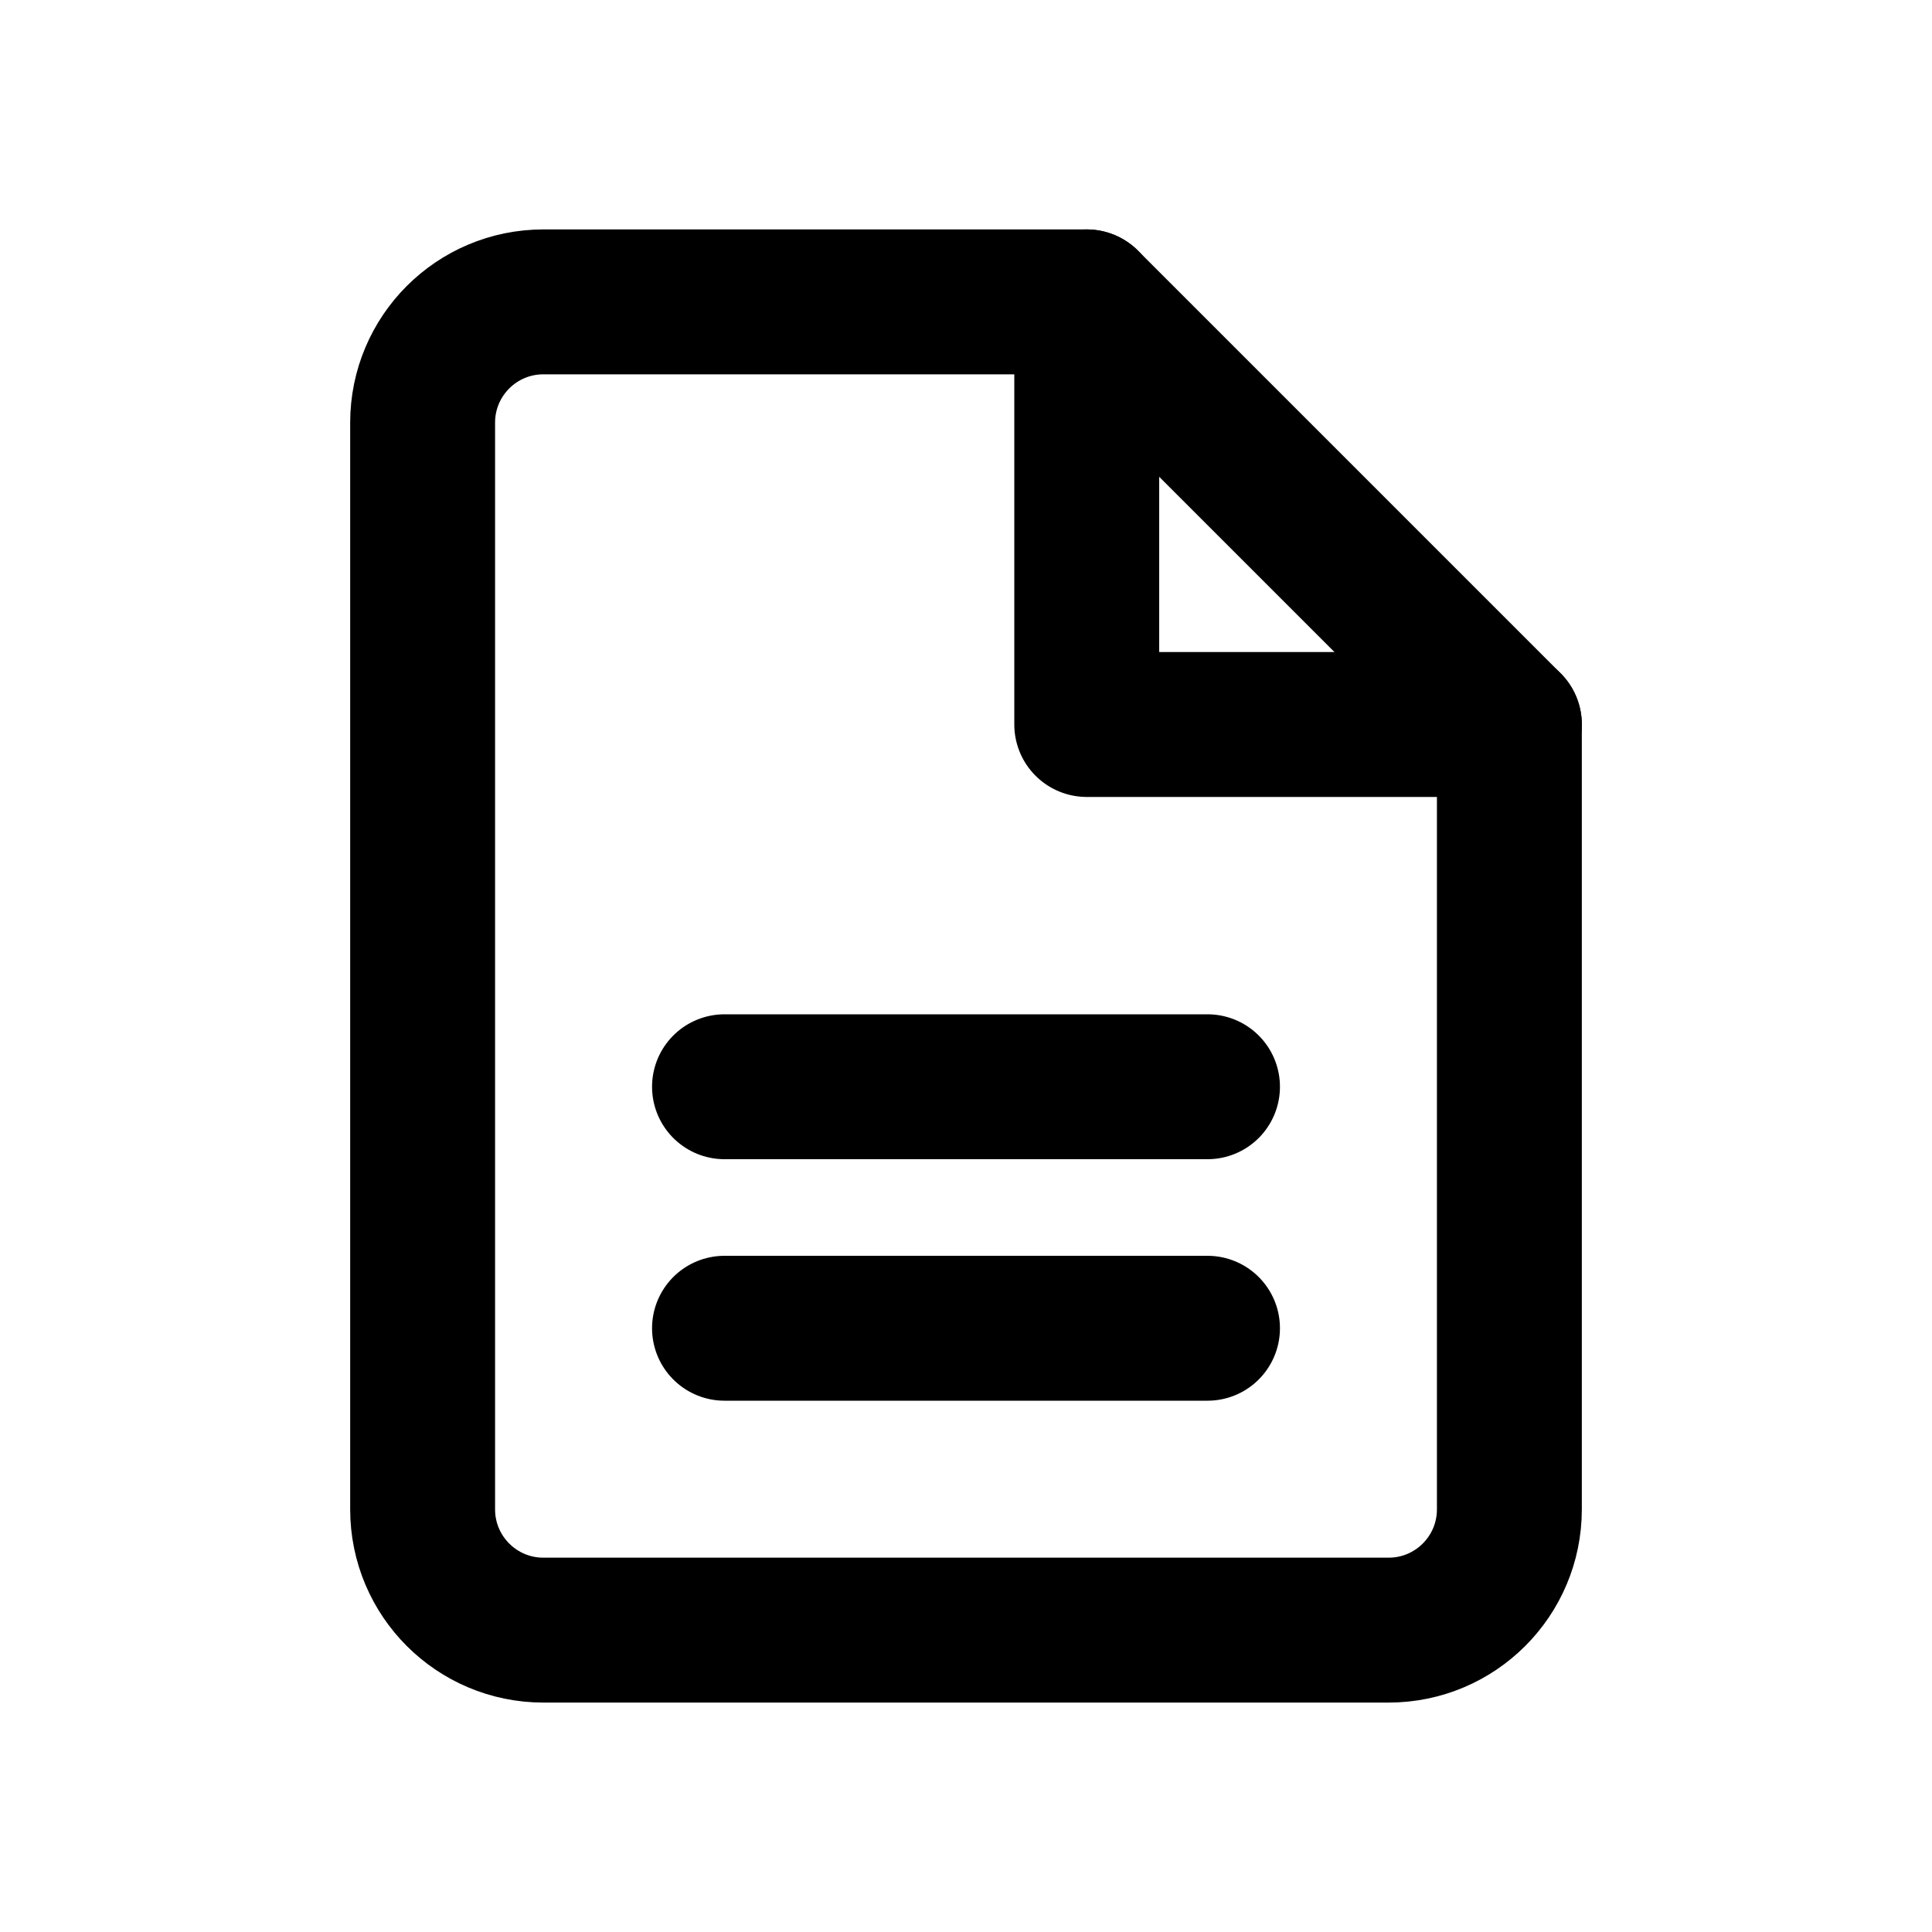
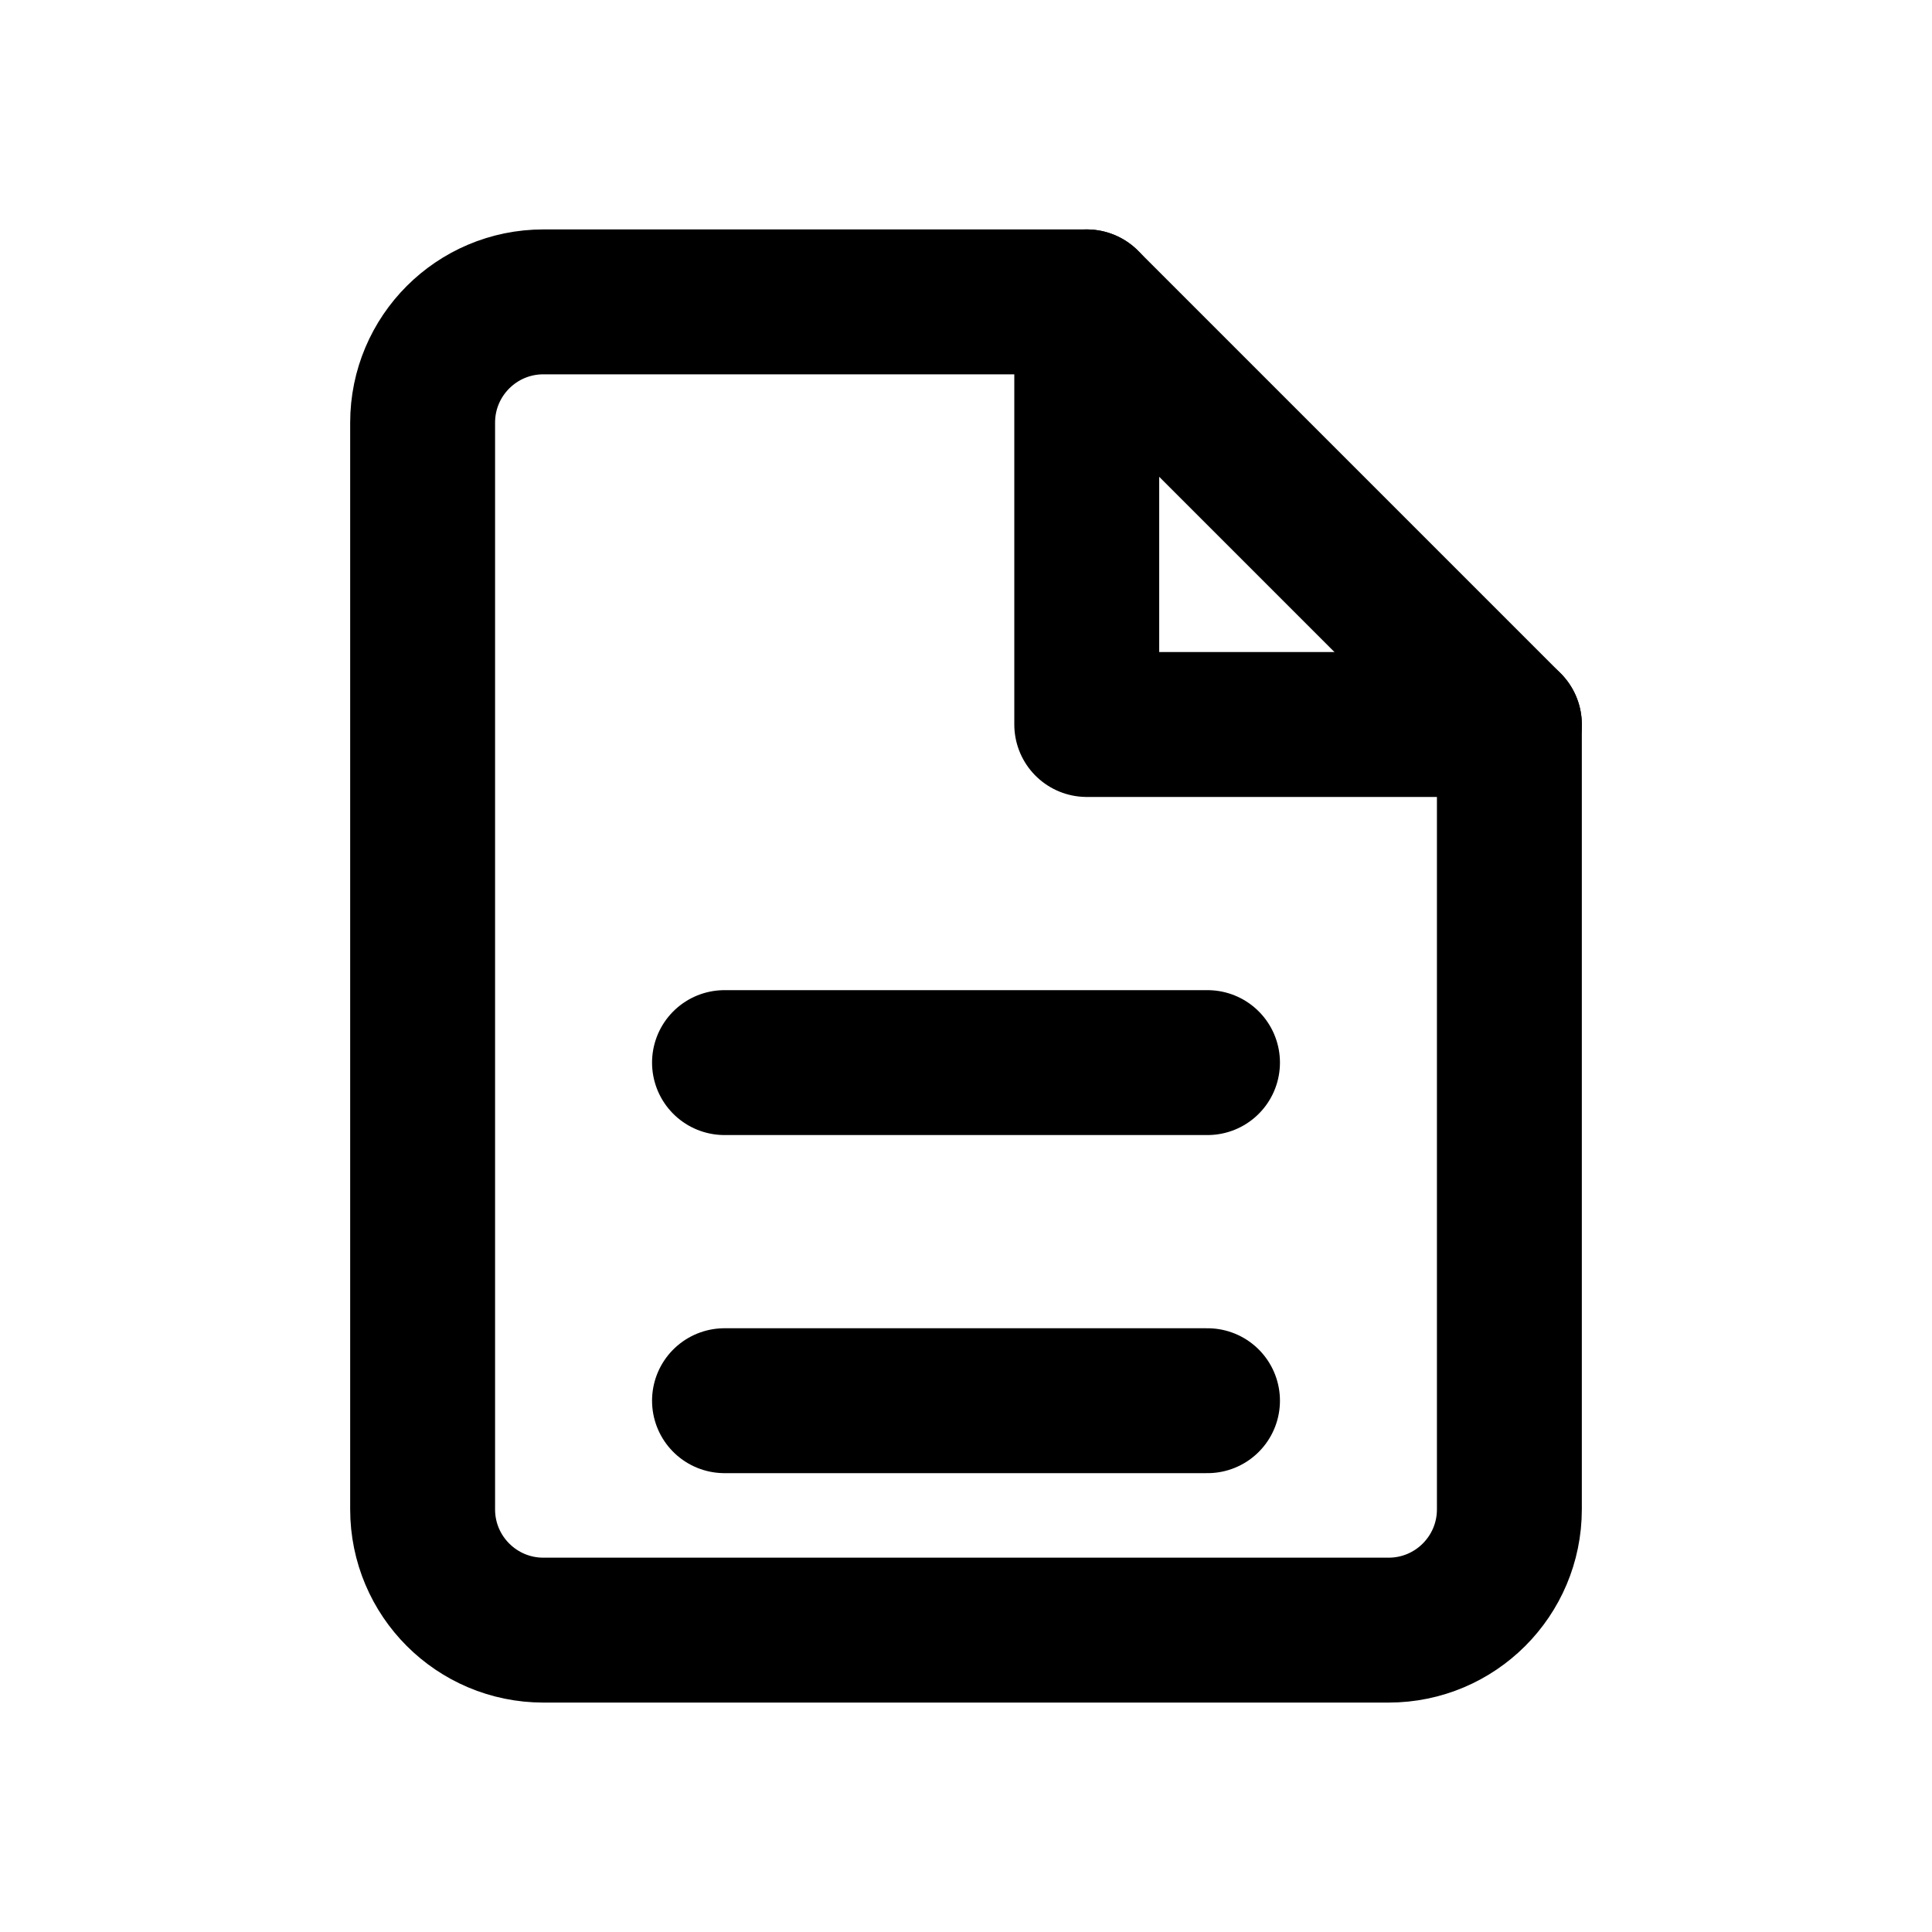
<svg xmlns="http://www.w3.org/2000/svg" width="16" height="16" viewBox="0 0 16 16" fill="none" stroke="currentColor" stroke-width="1.2" stroke-linecap="round" stroke-linejoin="round">
  <path d="M9 2.5H4.5a1 1 0 0 0-1 1v9a1 1 0 0 0 1 1h7a1 1 0 0 0 1-1V6z" />
  <path d="M9 2.5V6h3.5" />
-   <path d="M6 9h4" />
-   <path d="M6 11h4" />
+   <path d="M6 8.8 H10" />
+   <path d="M6 11.6 H10" />
</svg>
